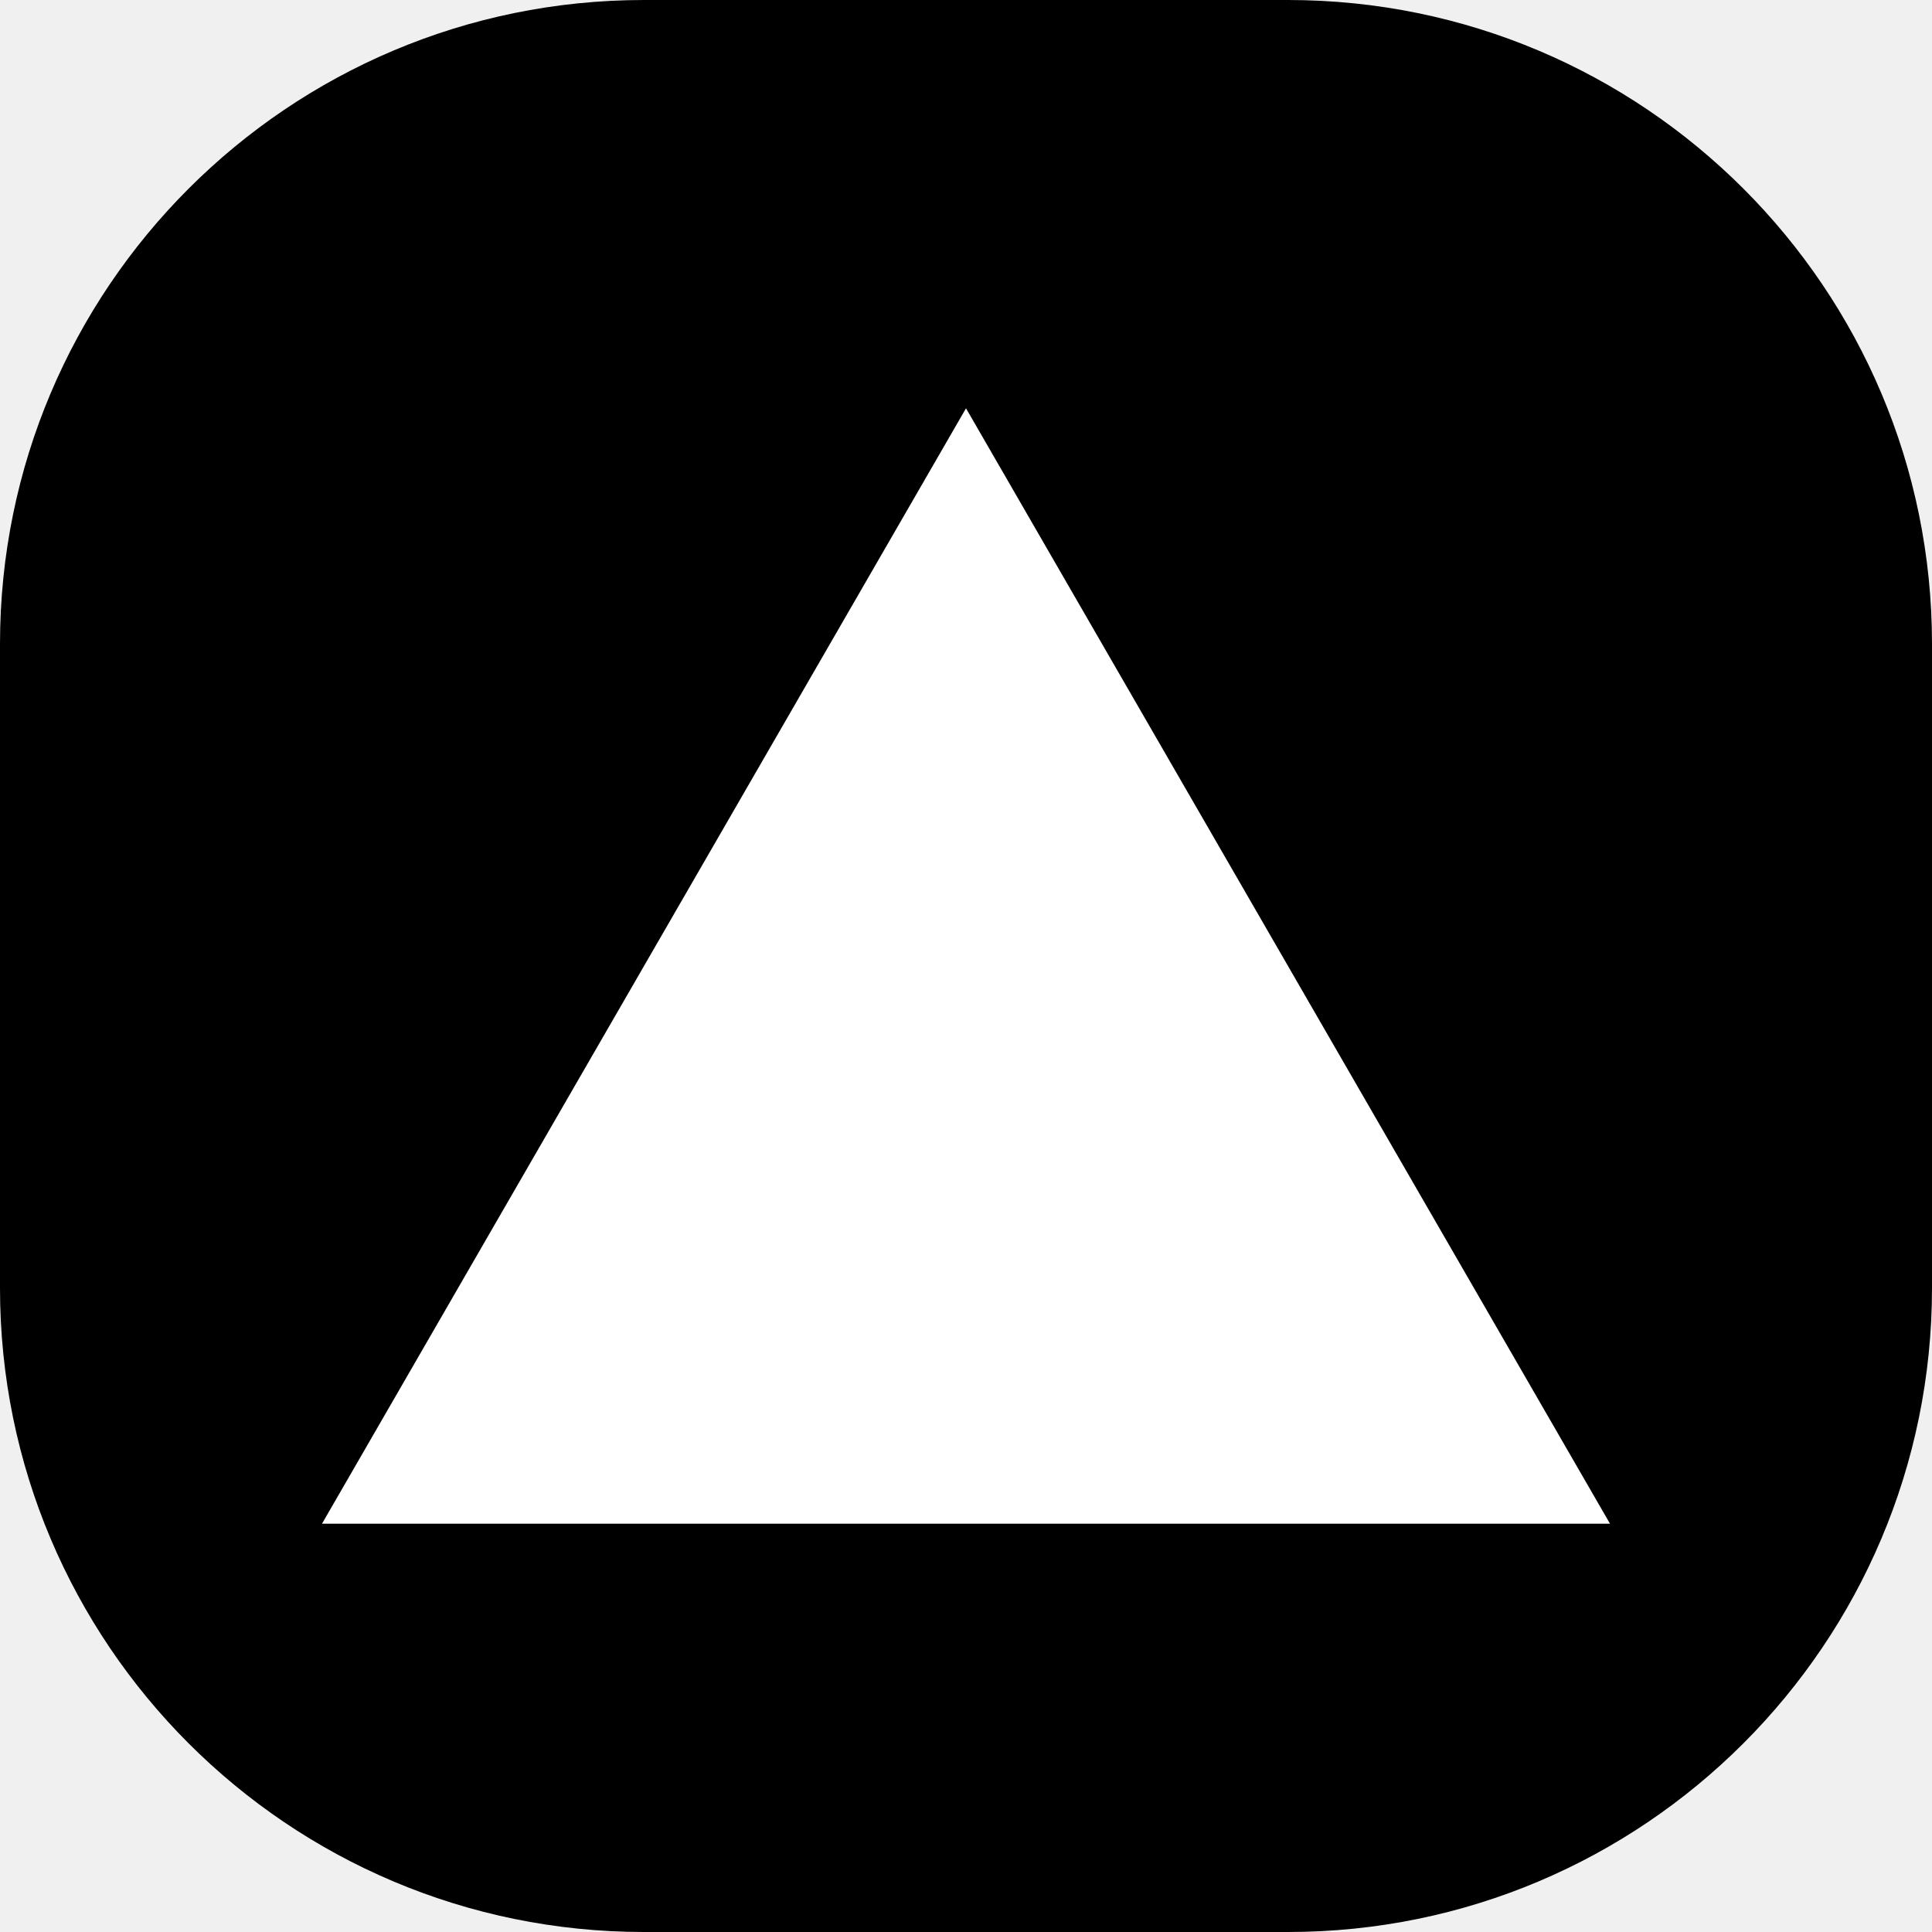
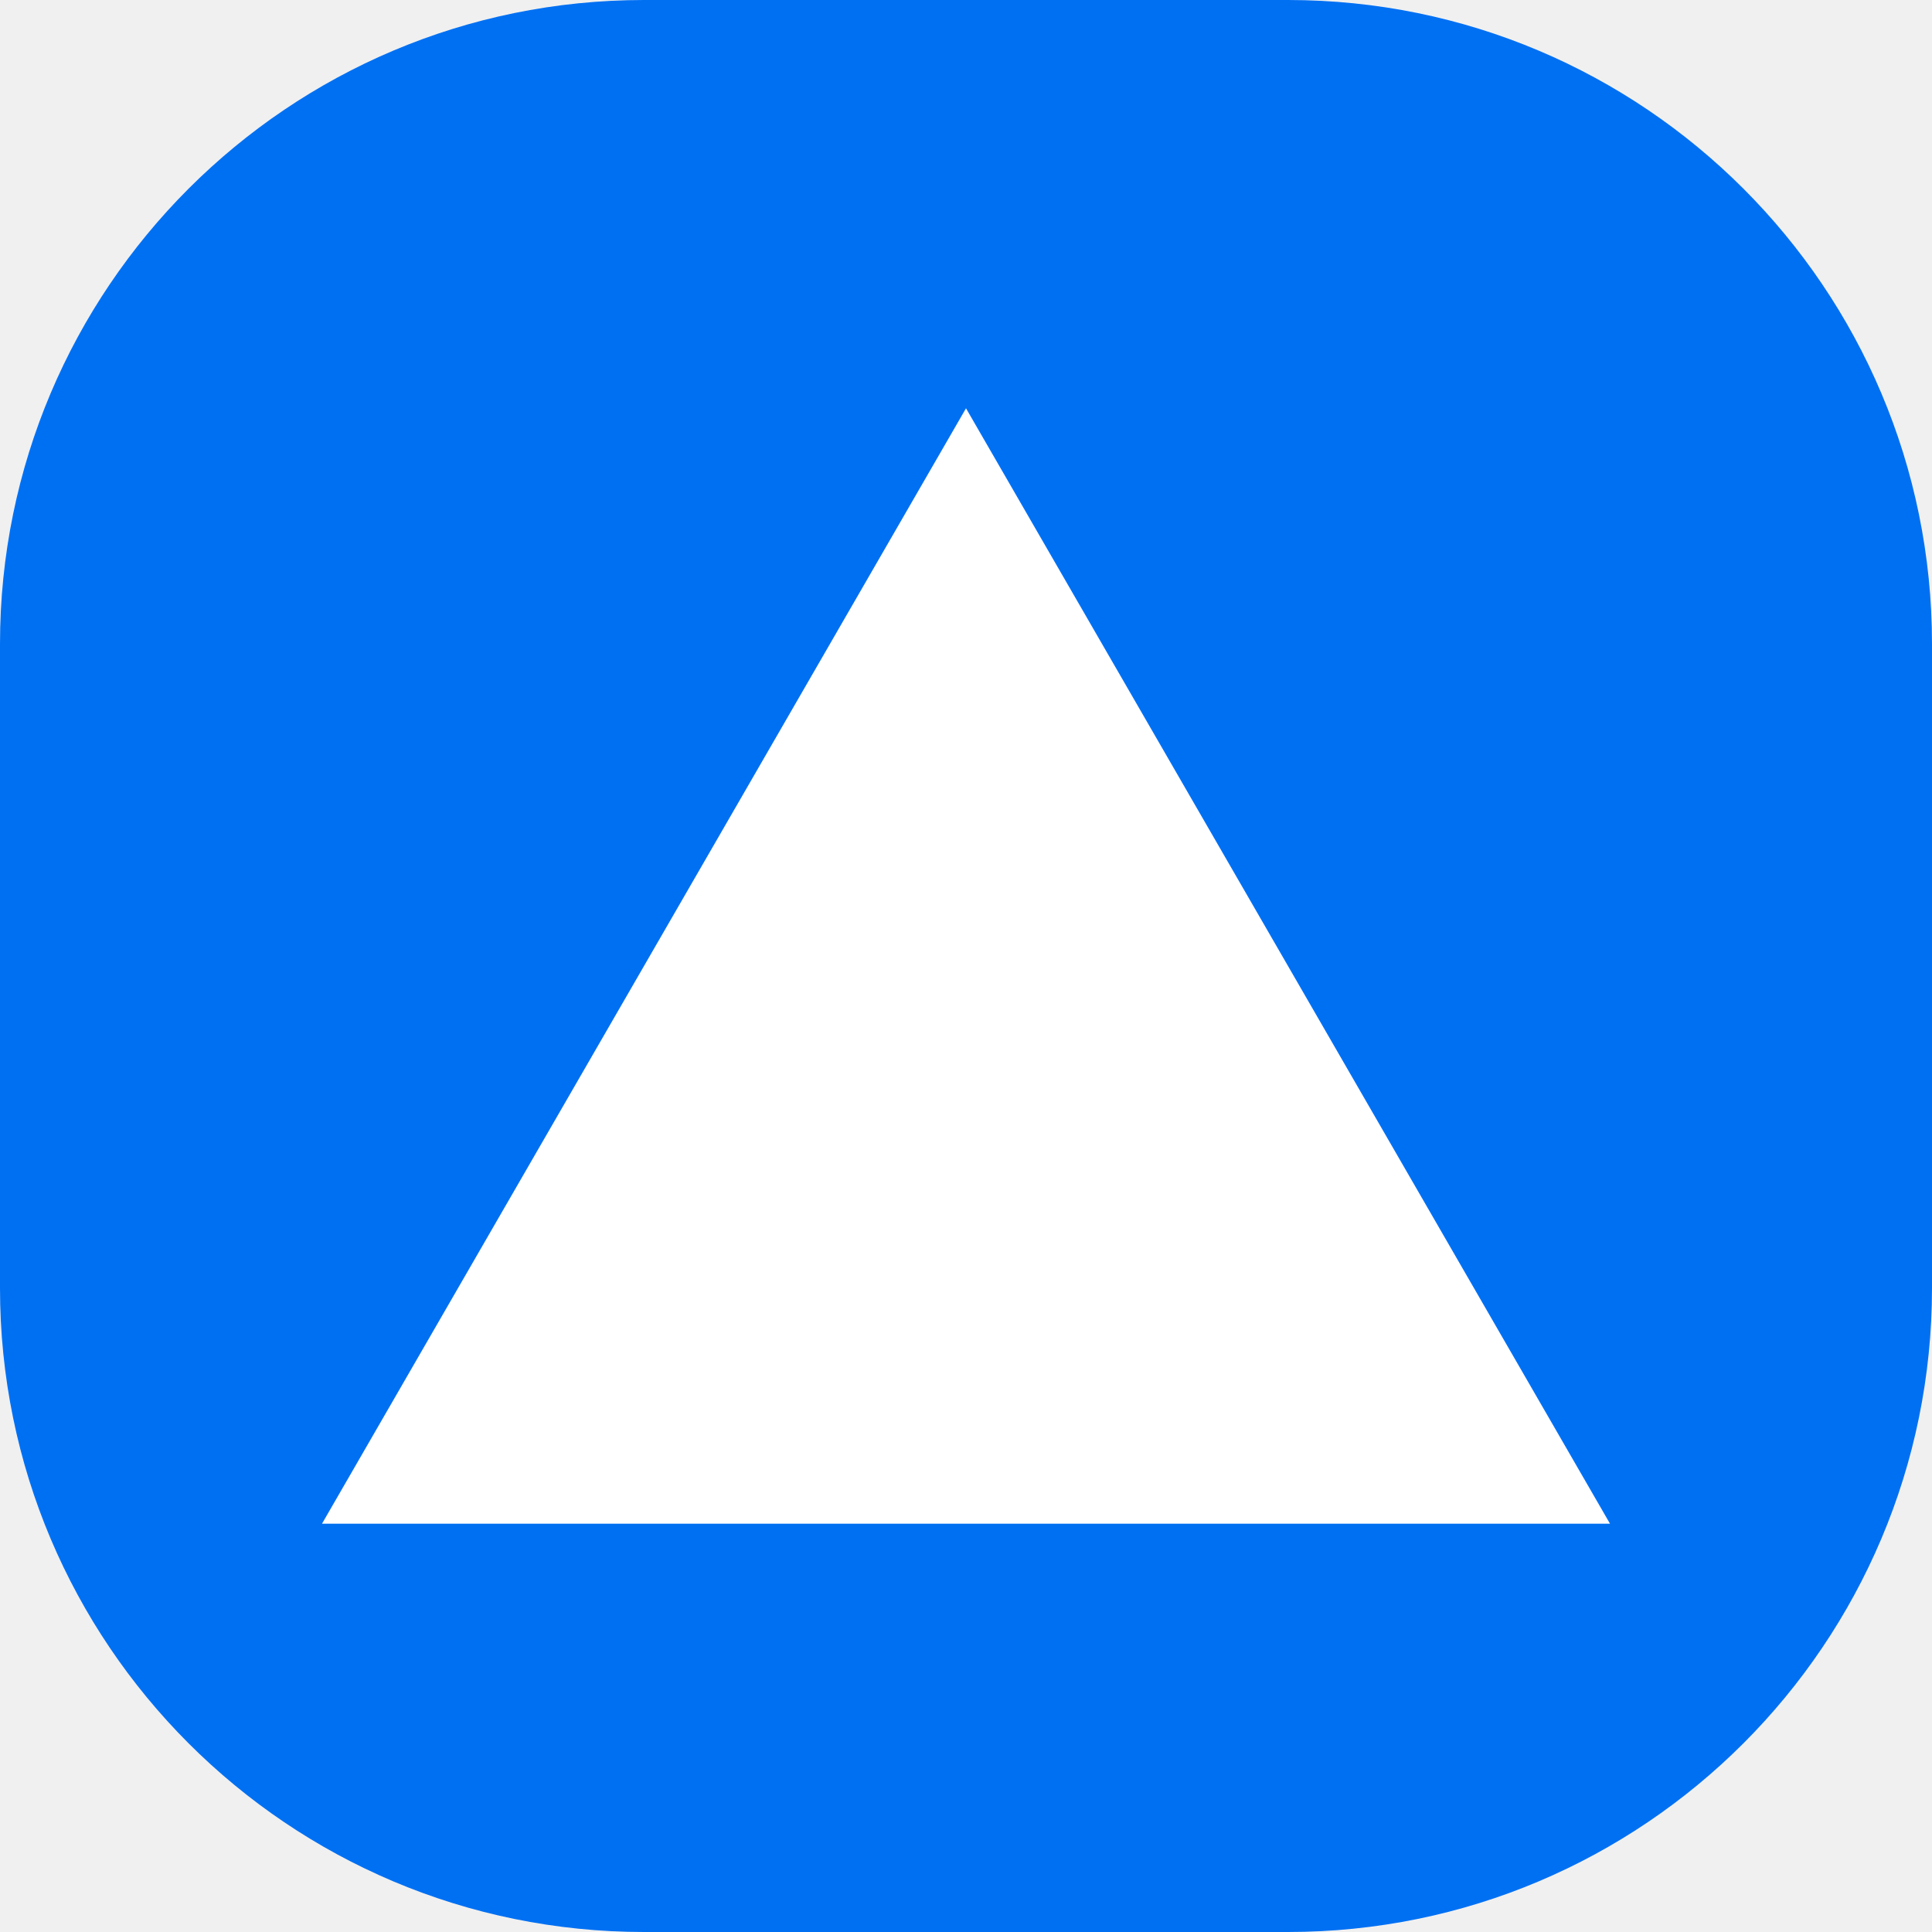
<svg xmlns="http://www.w3.org/2000/svg" viewBox="0 0 36 36" fill="none">
-   <rect x="0" y="0" width="36" height="36" rx="12" fill="#000000" />
+   <rect x="0" y="0" width="36" height="36" rx="12" fill="#0070F3" />
  <svg x="6" y="6" width="24" height="24" viewBox="0 0 24 24">
    <path d="m12 1.608 12 20.784H0Z" fill="white" />
  </svg>
</svg>
